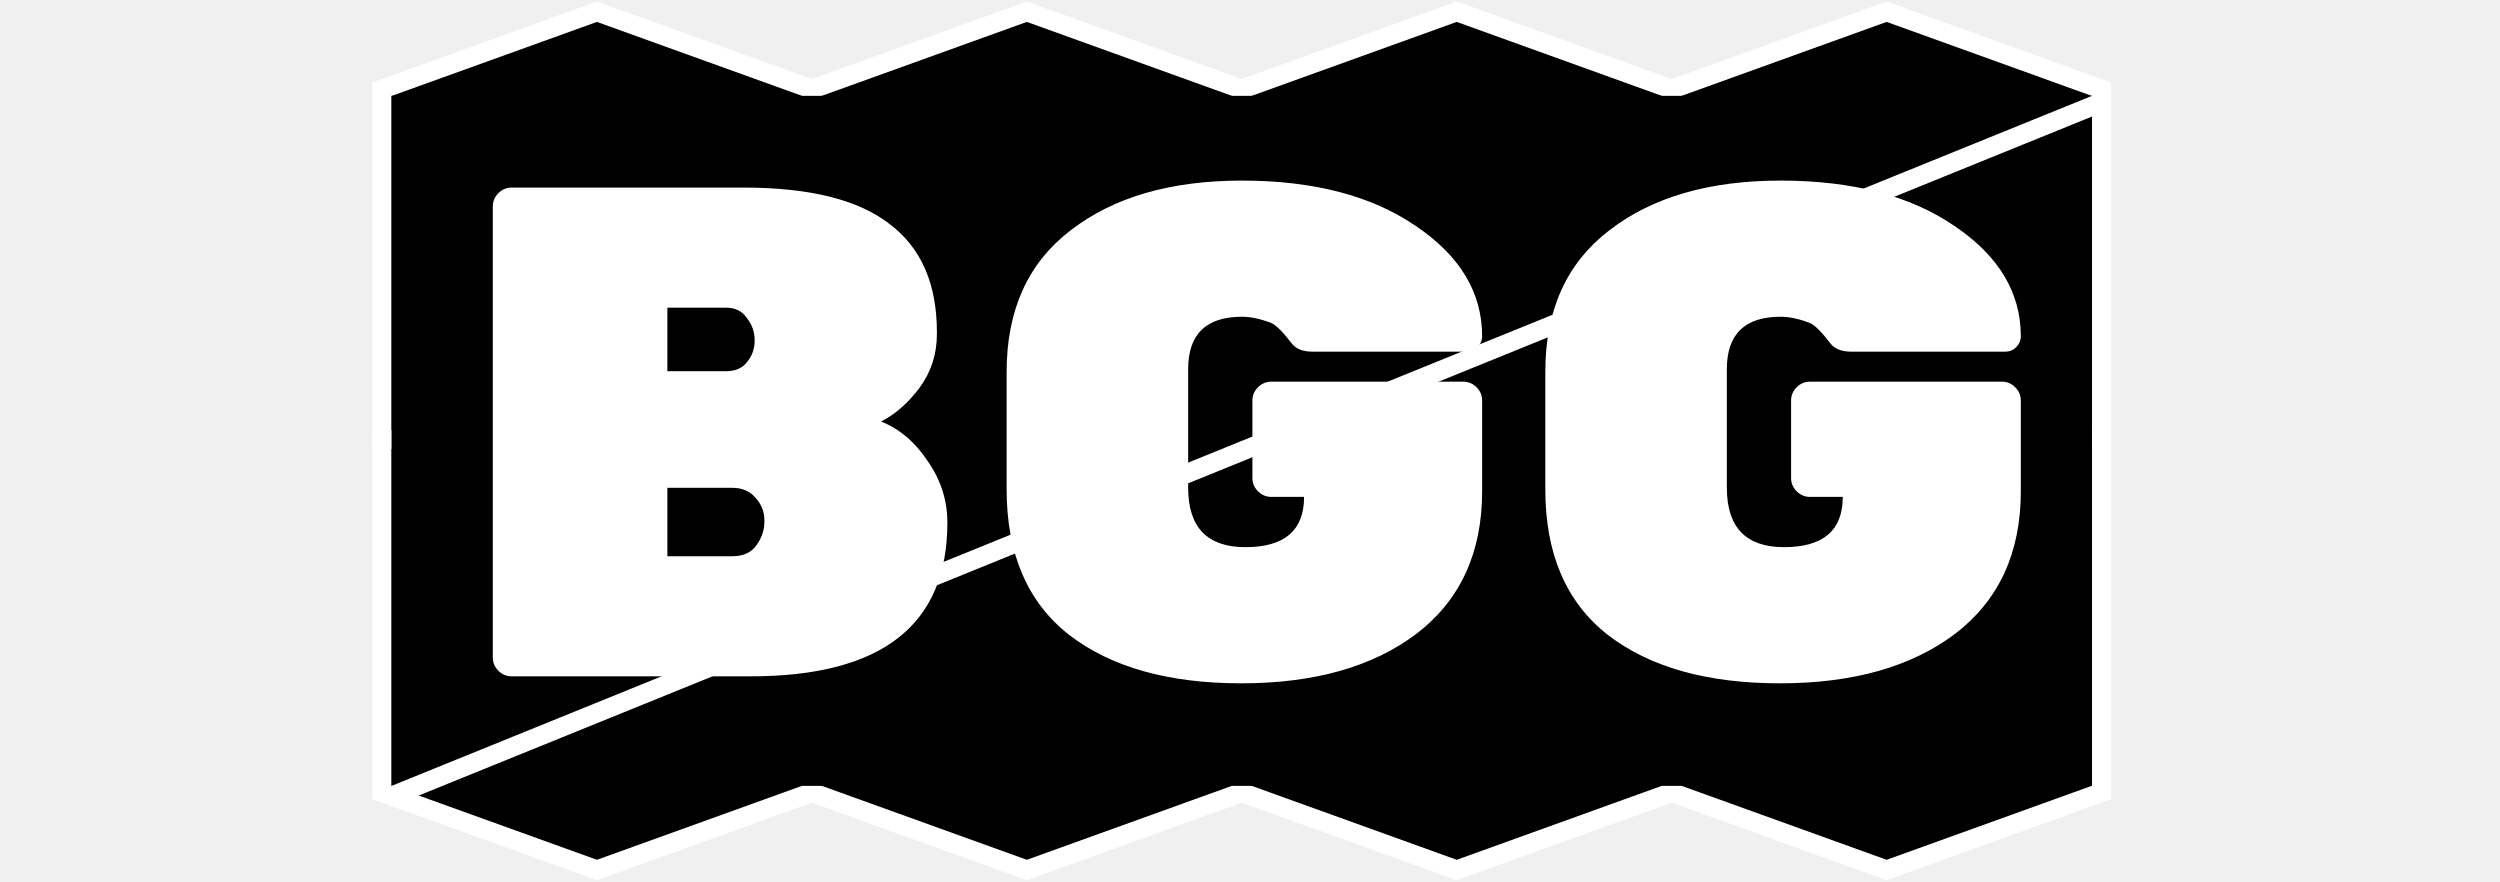
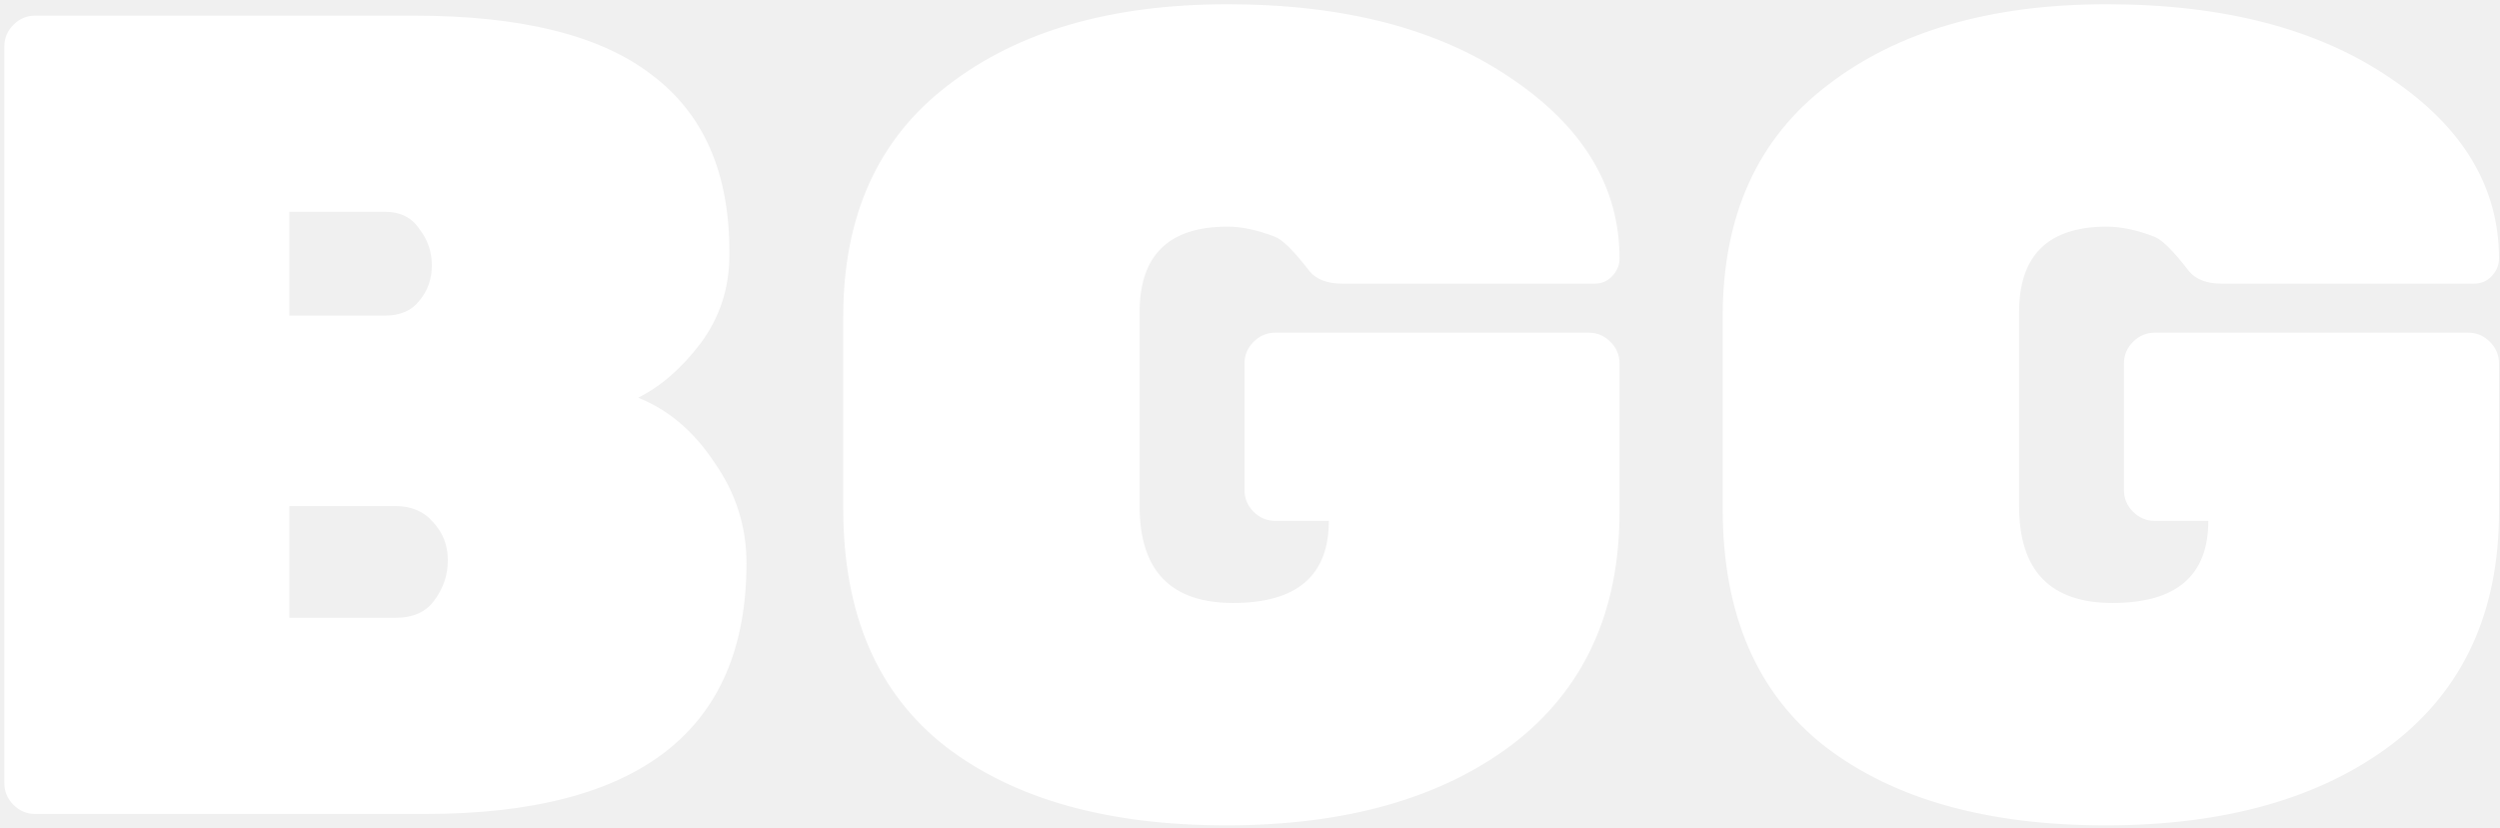
- <svg xmlns="http://www.w3.org/2000/svg" width="913" height="322" viewBox="0 0 913 322" fill="none">
-   <path d="M141.813 31.757L139.5 32.591V35.049V158V161.5H143H293H296.5V158V96.525V35.049V32.591L294.187 31.757L219.187 4.708L218 4.279L216.813 4.708L141.813 31.757Z" fill="black" stroke="white" stroke-width="7" />
-   <path d="M298.813 31.757L296.5 32.591V35.049V158V161.5H300H450H453.5V158V96.525V35.049V32.591L451.187 31.757L376.187 4.708L375 4.279L373.813 4.708L298.813 31.757Z" fill="black" stroke="white" stroke-width="7" />
-   <path d="M455.813 31.757L453.5 32.591V35.049V158V161.5H457H607H610.5V158V96.525V35.049V32.591L608.187 31.757L533.187 4.708L532 4.279L530.813 4.708L455.813 31.757Z" fill="black" stroke="white" stroke-width="7" />
-   <path d="M612.813 31.757L610.5 32.591V35.049V158V161.5H614H764H767.5V158V96.525V35.049V32.591L765.187 31.757L690.187 4.708L689 4.279L687.813 4.708L612.813 31.757Z" fill="black" stroke="white" stroke-width="7" />
-   <path d="M294.187 290.243L296.5 289.409L296.5 286.951L296.5 164L296.5 160.5L293 160.5L143 160.5L139.5 160.5L139.5 164L139.5 225.475L139.5 286.951L139.5 289.409L141.813 290.243L216.813 317.292L218 317.721L219.187 317.292L294.187 290.243Z" fill="black" stroke="white" stroke-width="7" />
-   <path d="M451.187 290.243L453.5 289.409L453.5 286.951L453.5 164L453.5 160.5L450 160.5L300 160.5L296.5 160.5L296.5 164L296.5 225.475L296.5 286.951L296.5 289.409L298.813 290.243L373.813 317.292L375 317.721L376.187 317.292L451.187 290.243Z" fill="black" stroke="white" stroke-width="7" />
-   <path d="M608.187 290.243L610.5 289.409L610.5 286.951L610.5 164L610.5 160.5L607 160.5L457 160.5L453.5 160.5L453.5 164L453.5 225.475L453.5 286.951L453.5 289.409L455.813 290.243L530.813 317.292L532 317.721L533.187 317.292L608.187 290.243Z" fill="black" stroke="white" stroke-width="7" />
-   <path d="M765.187 290.243L767.5 289.409L767.5 286.951L767.5 164L767.5 160.5L764 160.5L614 160.5L610.5 160.5L610.5 164L610.5 225.475L610.5 286.951L610.5 289.409L612.813 290.243L687.813 317.292L689 317.721L690.187 317.292L765.187 290.243Z" fill="black" stroke="white" stroke-width="7" />
-   <rect x="143" y="35" width="621" height="252" fill="black" />
-   <path d="M272.794 132.25C274.664 130.04 275.599 127.405 275.599 124.345C275.599 121.285 274.664 118.565 272.794 116.185C271.094 113.635 268.544 112.36 265.144 112.36H243.724V135.565H265.144C268.544 135.565 271.094 134.46 272.794 132.25ZM243.724 178.15V203.14H267.439C271.349 203.14 274.239 201.865 276.109 199.315C278.149 196.595 279.169 193.62 279.169 190.39V190.135C279.169 186.905 278.064 184.1 275.854 181.72C273.814 179.34 271.009 178.15 267.439 178.15H243.724ZM274.069 247H186.859C184.989 247 183.374 246.32 182.014 244.96C180.654 243.6 179.974 241.985 179.974 240.115V75.385C179.974 73.515 180.654 71.9 182.014 70.54C183.374 69.18 184.989 68.5 186.859 68.5H271.519C295.659 68.5 313.424 72.92 324.814 81.76C336.374 90.43 342.154 103.605 342.154 121.285V122.05C342.154 129.36 340.029 135.905 335.779 141.685C331.529 147.295 326.854 151.375 321.754 153.925C328.554 156.645 334.249 161.49 338.839 168.46C343.599 175.26 345.979 182.74 345.979 190.9C345.979 228.3 322.009 247 274.069 247ZM464.264 139.39H534.389C536.259 139.39 537.874 140.07 539.234 141.43C540.594 142.79 541.274 144.405 541.274 146.275V179.425C541.274 201.865 533.284 219.205 517.304 231.445C501.324 243.515 479.989 249.55 453.299 249.55C426.779 249.55 405.869 243.685 390.569 231.955C375.269 220.055 367.619 202.29 367.619 178.66V135.82C367.619 113.21 375.439 95.955 391.079 84.055C406.719 71.985 427.544 65.95 453.554 65.95C479.734 65.95 500.899 71.475 517.049 82.525C533.199 93.405 541.274 106.835 541.274 122.815C541.274 124.345 540.679 125.705 539.489 126.895C538.469 127.915 537.194 128.425 535.664 128.425H479.309C475.909 128.425 473.444 127.49 471.914 125.62C468.514 121.2 465.964 118.65 464.264 117.97C460.354 116.44 456.784 115.675 453.554 115.675C440.464 115.675 433.919 122.05 433.919 134.8V178.15C433.919 192.6 440.889 199.825 454.829 199.825C469.109 199.825 476.249 193.705 476.249 181.465H464.264C462.394 181.465 460.779 180.785 459.419 179.425C458.059 178.065 457.379 176.45 457.379 174.58V146.275C457.379 144.405 458.059 142.79 459.419 141.43C460.779 140.07 462.394 139.39 464.264 139.39ZM660.992 139.39H731.117C732.987 139.39 734.602 140.07 735.962 141.43C737.322 142.79 738.002 144.405 738.002 146.275V179.425C738.002 201.865 730.012 219.205 714.032 231.445C698.052 243.515 676.717 249.55 650.027 249.55C623.507 249.55 602.597 243.685 587.297 231.955C571.997 220.055 564.347 202.29 564.347 178.66V135.82C564.347 113.21 572.167 95.955 587.807 84.055C603.447 71.985 624.272 65.95 650.282 65.95C676.462 65.95 697.627 71.475 713.777 82.525C729.927 93.405 738.002 106.835 738.002 122.815C738.002 124.345 737.407 125.705 736.217 126.895C735.197 127.915 733.922 128.425 732.392 128.425H676.037C672.637 128.425 670.172 127.49 668.642 125.62C665.242 121.2 662.692 118.65 660.992 117.97C657.082 116.44 653.512 115.675 650.282 115.675C637.192 115.675 630.647 122.05 630.647 134.8V178.15C630.647 192.6 637.617 199.825 651.557 199.825C665.837 199.825 672.977 193.705 672.977 181.465H660.992C659.122 181.465 657.507 180.785 656.147 179.425C654.787 178.065 654.107 176.45 654.107 174.58V146.275C654.107 144.405 654.787 142.79 656.147 141.43C657.507 140.07 659.122 139.39 660.992 139.39Z" fill="white" />
-   <line x1="765.316" y1="38.243" x2="144.316" y2="290.243" stroke="white" stroke-width="7" />
+ <svg xmlns="http://www.w3.org/2000/svg" viewBox="0 0 559 185" fill="none">
+   <path d="M93.794 67.25C95.664 65.04 96.599 62.405 96.599 59.345C96.599 56.285 95.664 53.565 93.794 51.185C92.094 48.635 89.544 47.36 86.144 47.36H64.724V70.565H86.144C89.544 70.565 92.094 69.46 93.794 67.25ZM64.724 113.15V138.14H88.439C92.349 138.14 95.239 136.865 97.109 134.315C99.149 131.595 100.169 128.62 100.169 125.39V125.135C100.169 121.905 99.064 119.1 96.854 116.72C94.814 114.34 92.009 113.15 88.439 113.15H64.724ZM95.069 182H7.859C5.989 182 4.374 181.32 3.014 179.96C1.654 178.6 0.974 176.985 0.974 175.115V10.385C0.974 8.515 1.654 6.9 3.014 5.54C4.374 4.18 5.989 3.5 7.859 3.5H92.519C116.659 3.5 134.424 7.92 145.814 16.76C157.374 25.43 163.154 38.605 163.154 56.285V57.05C163.154 64.36 161.029 70.905 156.779 76.685C152.529 82.295 147.854 86.375 142.754 88.925C149.554 91.645 155.249 96.49 159.839 103.46C164.599 110.26 166.979 117.74 166.979 125.9C166.979 163.3 143.009 182 95.069 182ZM285.264 74.39H355.389C357.259 74.39 358.874 75.07 360.234 76.43C361.594 77.79 362.274 79.405 362.274 81.275V114.425C362.274 136.865 354.284 154.205 338.304 166.445C322.324 178.515 300.989 184.55 274.299 184.55C247.779 184.55 226.869 178.685 211.569 166.955C196.269 155.055 188.619 137.29 188.619 113.66V70.82C188.619 48.21 196.439 30.955 212.079 19.055C227.719 6.985 248.544 0.95 274.554 0.95C300.734 0.95 321.899 6.475 338.049 17.525C354.199 28.405 362.274 41.835 362.274 57.815C362.274 59.345 361.679 60.705 360.489 61.895C359.469 62.915 358.194 63.425 356.664 63.425H300.309C296.909 63.425 294.444 62.49 292.914 60.62C289.514 56.2 286.964 53.65 285.264 52.97C281.354 51.44 277.784 50.675 274.554 50.675C261.464 50.675 254.919 57.05 254.919 69.8V113.15C254.919 127.6 261.889 134.825 275.829 134.825C290.109 134.825 297.249 128.705 297.249 116.465H285.264C283.394 116.465 281.779 115.785 280.419 114.425C279.059 113.065 278.379 111.45 278.379 109.58V81.275C278.379 79.405 279.059 77.79 280.419 76.43C281.779 75.07 283.394 74.39 285.264 74.39ZM481.992 74.39H552.117C553.987 74.39 555.602 75.07 556.962 76.43C558.322 77.79 559.002 79.405 559.002 81.275V114.425C559.002 136.865 551.012 154.205 535.032 166.445C519.052 178.515 497.717 184.55 471.027 184.55C444.507 184.55 423.597 178.685 408.297 166.955C392.997 155.055 385.347 137.29 385.347 113.66V70.82C385.347 48.21 393.167 30.955 408.807 19.055C424.447 6.985 445.272 0.95 471.282 0.95C497.462 0.95 518.627 6.475 534.777 17.525C550.927 28.405 559.002 41.835 559.002 57.815C559.002 59.345 558.407 60.705 557.217 61.895C556.197 62.915 554.922 63.425 553.392 63.425H497.037C493.637 63.425 491.172 62.49 489.642 60.62C486.242 56.2 483.692 53.65 481.992 52.97C478.082 51.44 474.512 50.675 471.282 50.675C458.192 50.675 451.647 57.05 451.647 69.8V113.15C451.647 127.6 458.617 134.825 472.557 134.825C486.837 134.825 493.977 128.705 493.977 116.465H481.992C480.122 116.465 478.507 115.785 477.147 114.425C475.787 113.065 475.107 111.45 475.107 109.58V81.275C475.107 79.405 475.787 77.79 477.147 76.43C478.507 75.07 480.122 74.39 481.992 74.39Z" fill="white" />
</svg>
